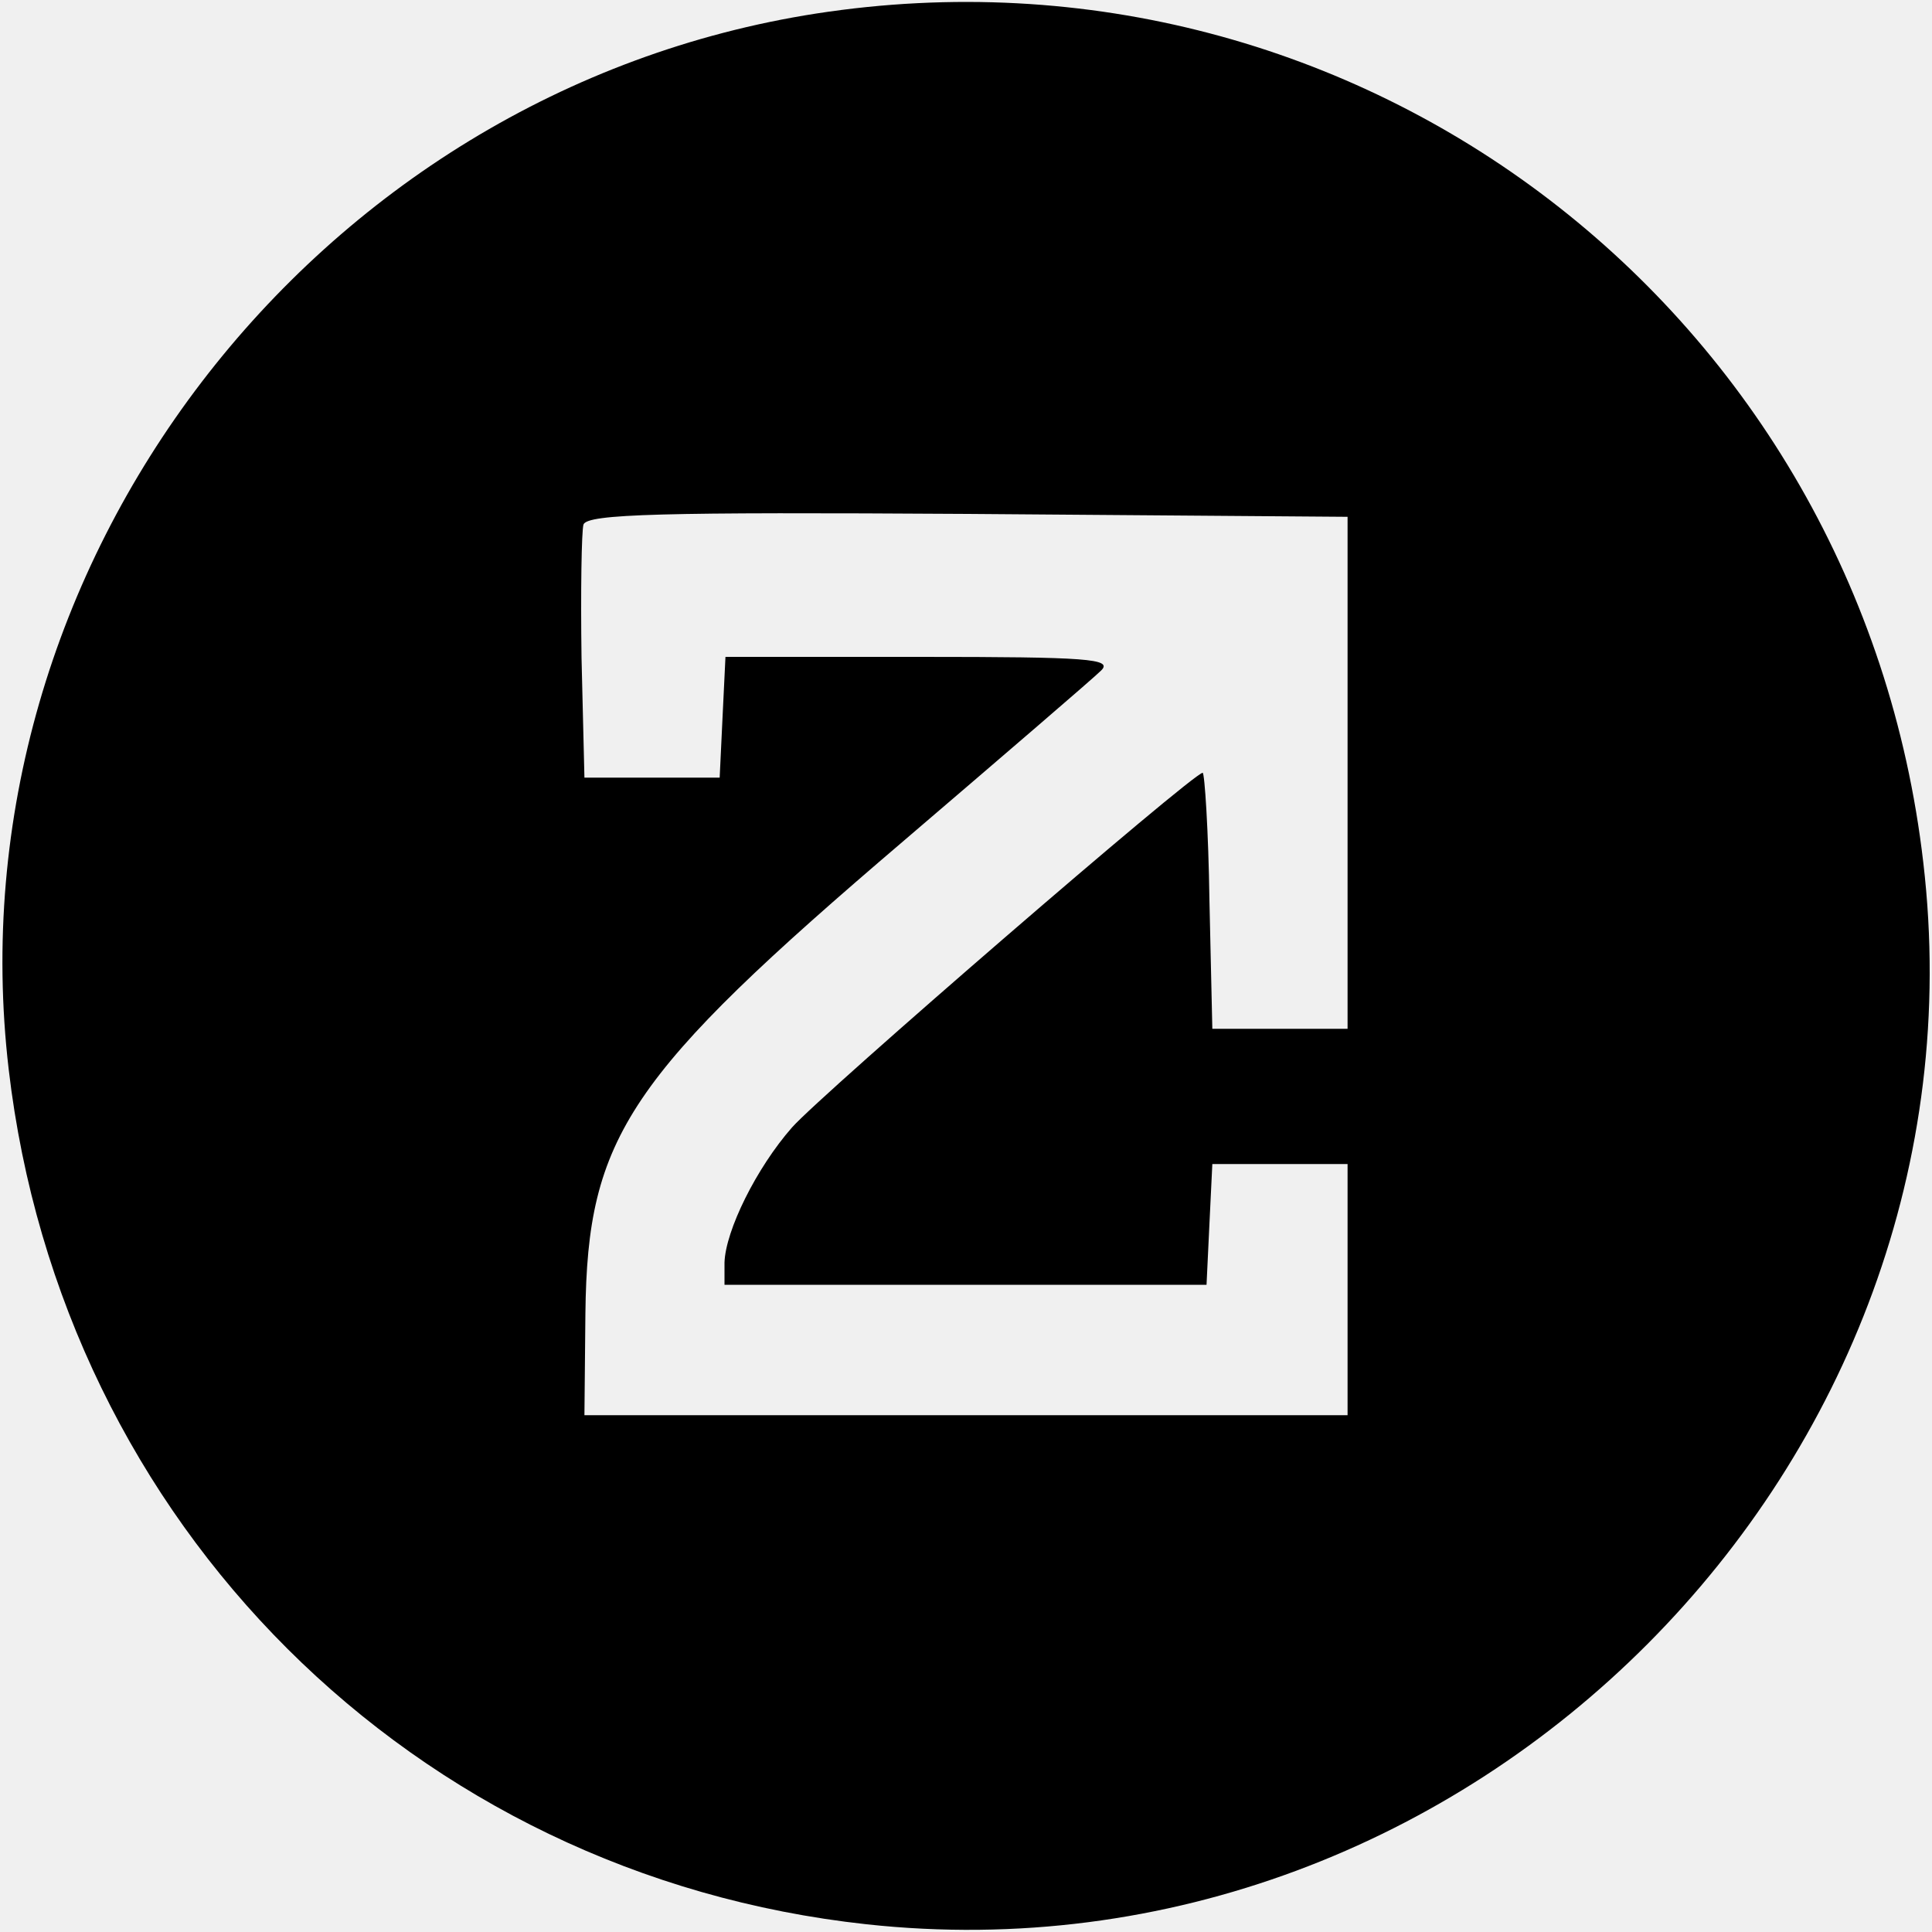
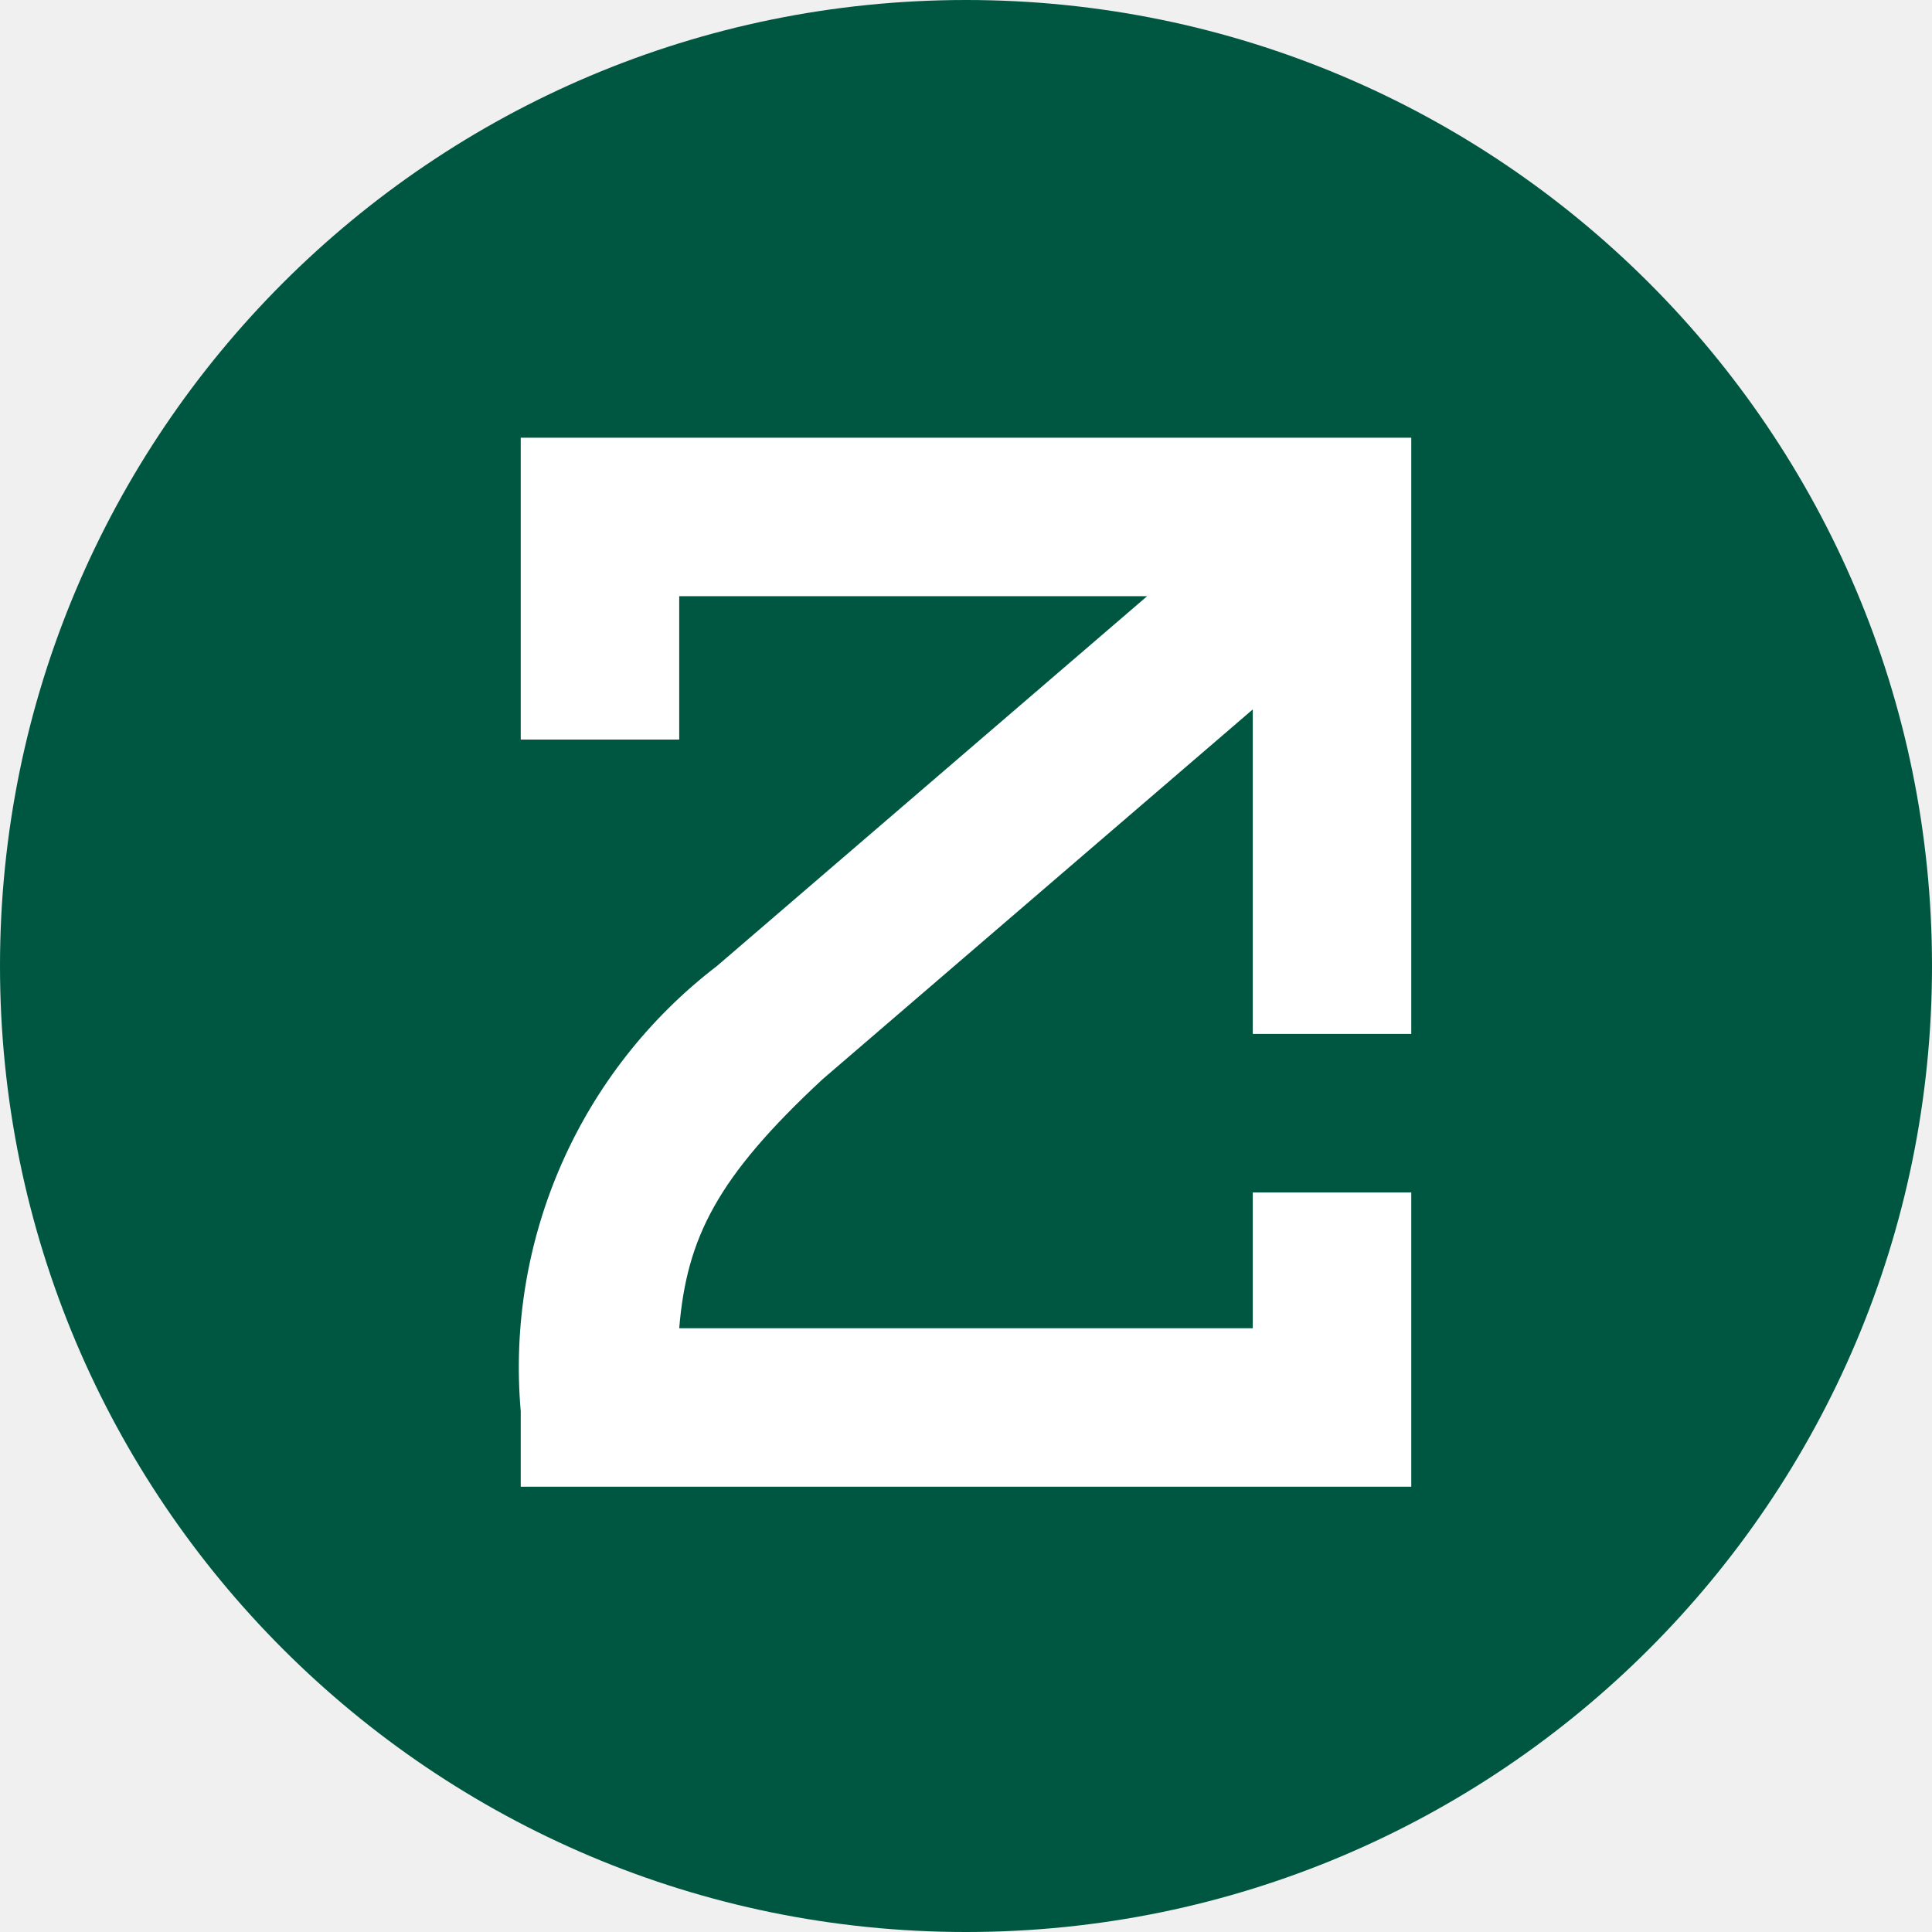
- <svg xmlns="http://www.w3.org/2000/svg" version="1.0" width="200pt" height="200pt" viewBox="0 0 200 200" preserveAspectRatio="xMidYMid meet">
-   <g transform="translate(0,200) scale(0.1,-0.1)" fill="#000000" stroke="none">
-     <path d="M845 1986 c-521 -81 -897 -572 -836 -1093 55 -471 419 -834 888 -885 625 -68 1167 476 1094 1099 -66 570 -583 966 -1146 879z m550 -786 l0 -265 -70 0 -70 0 -3 133 c-1 72 -5 132 -7 132 -10 0 -394 -332 -425 -367 -37 -42 -69 -107 -70 -140 l0 -23 250 0 249 0 3 63 3 62 70 0 70 0 0 -130 0 -130 -395 0 -395 0 1 105 c2 184 44 246 330 490 104 89 196 168 204 176 12 12 -14 14 -187 14 l-202 0 -3 -62 -3 -63 -70 0 -70 0 -3 124 c-1 69 0 131 2 138 4 11 81 13 398 11 l393 -3 0 -265z" />
+ <svg xmlns="http://www.w3.org/2000/svg" width="256" height="256" fill="none">
+   <g clip-path="url(#a)">
+     <path d="M128 256a128 128 0 1 0 0-256 128 128 0 0 0 0 256Z" fill="#005741" />
+     <path d="M166 158v18H90c1-12 5-20 19-33l57-49v43h21V58H69v40h21V79h62l-57 49a67 67 0 0 0-26 59v10h118v-39h-21Z" fill="#fff" />
  </g>
+   <defs>
+     <clipPath id="a">
+       <path fill="#fff" d="M0 0h256v256H0z" />
+     </clipPath>
+   </defs>
</svg>
